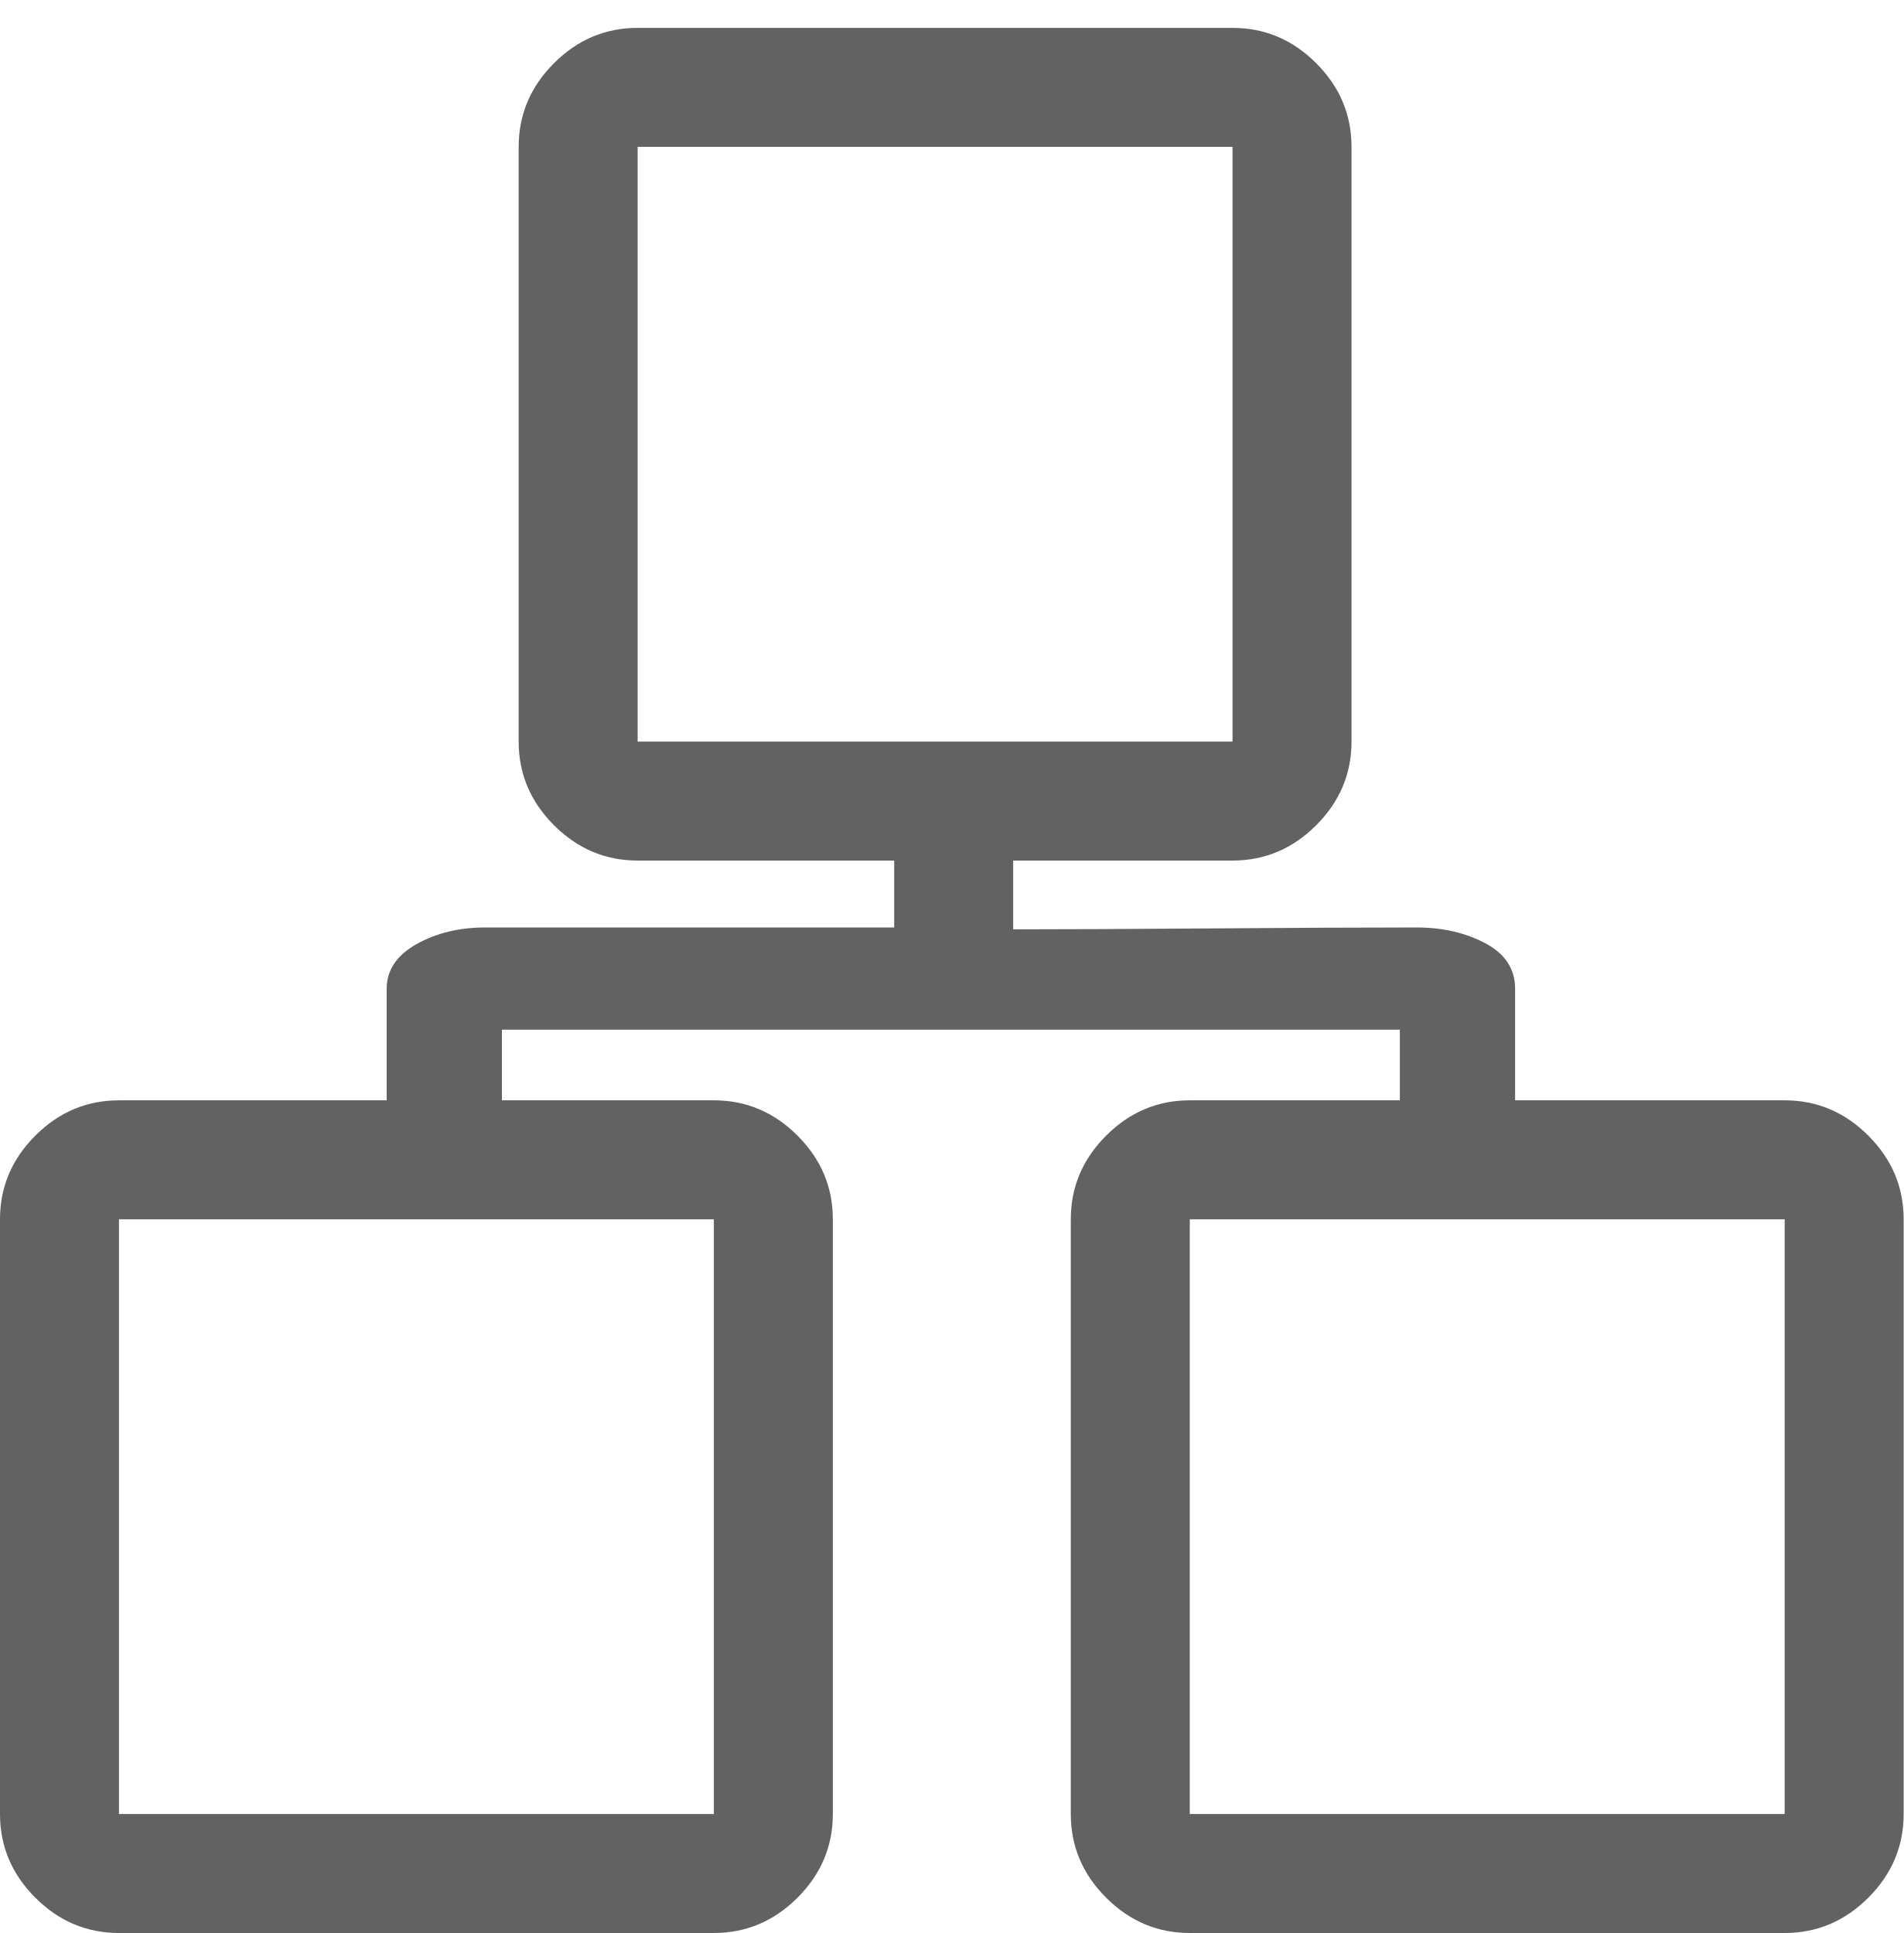
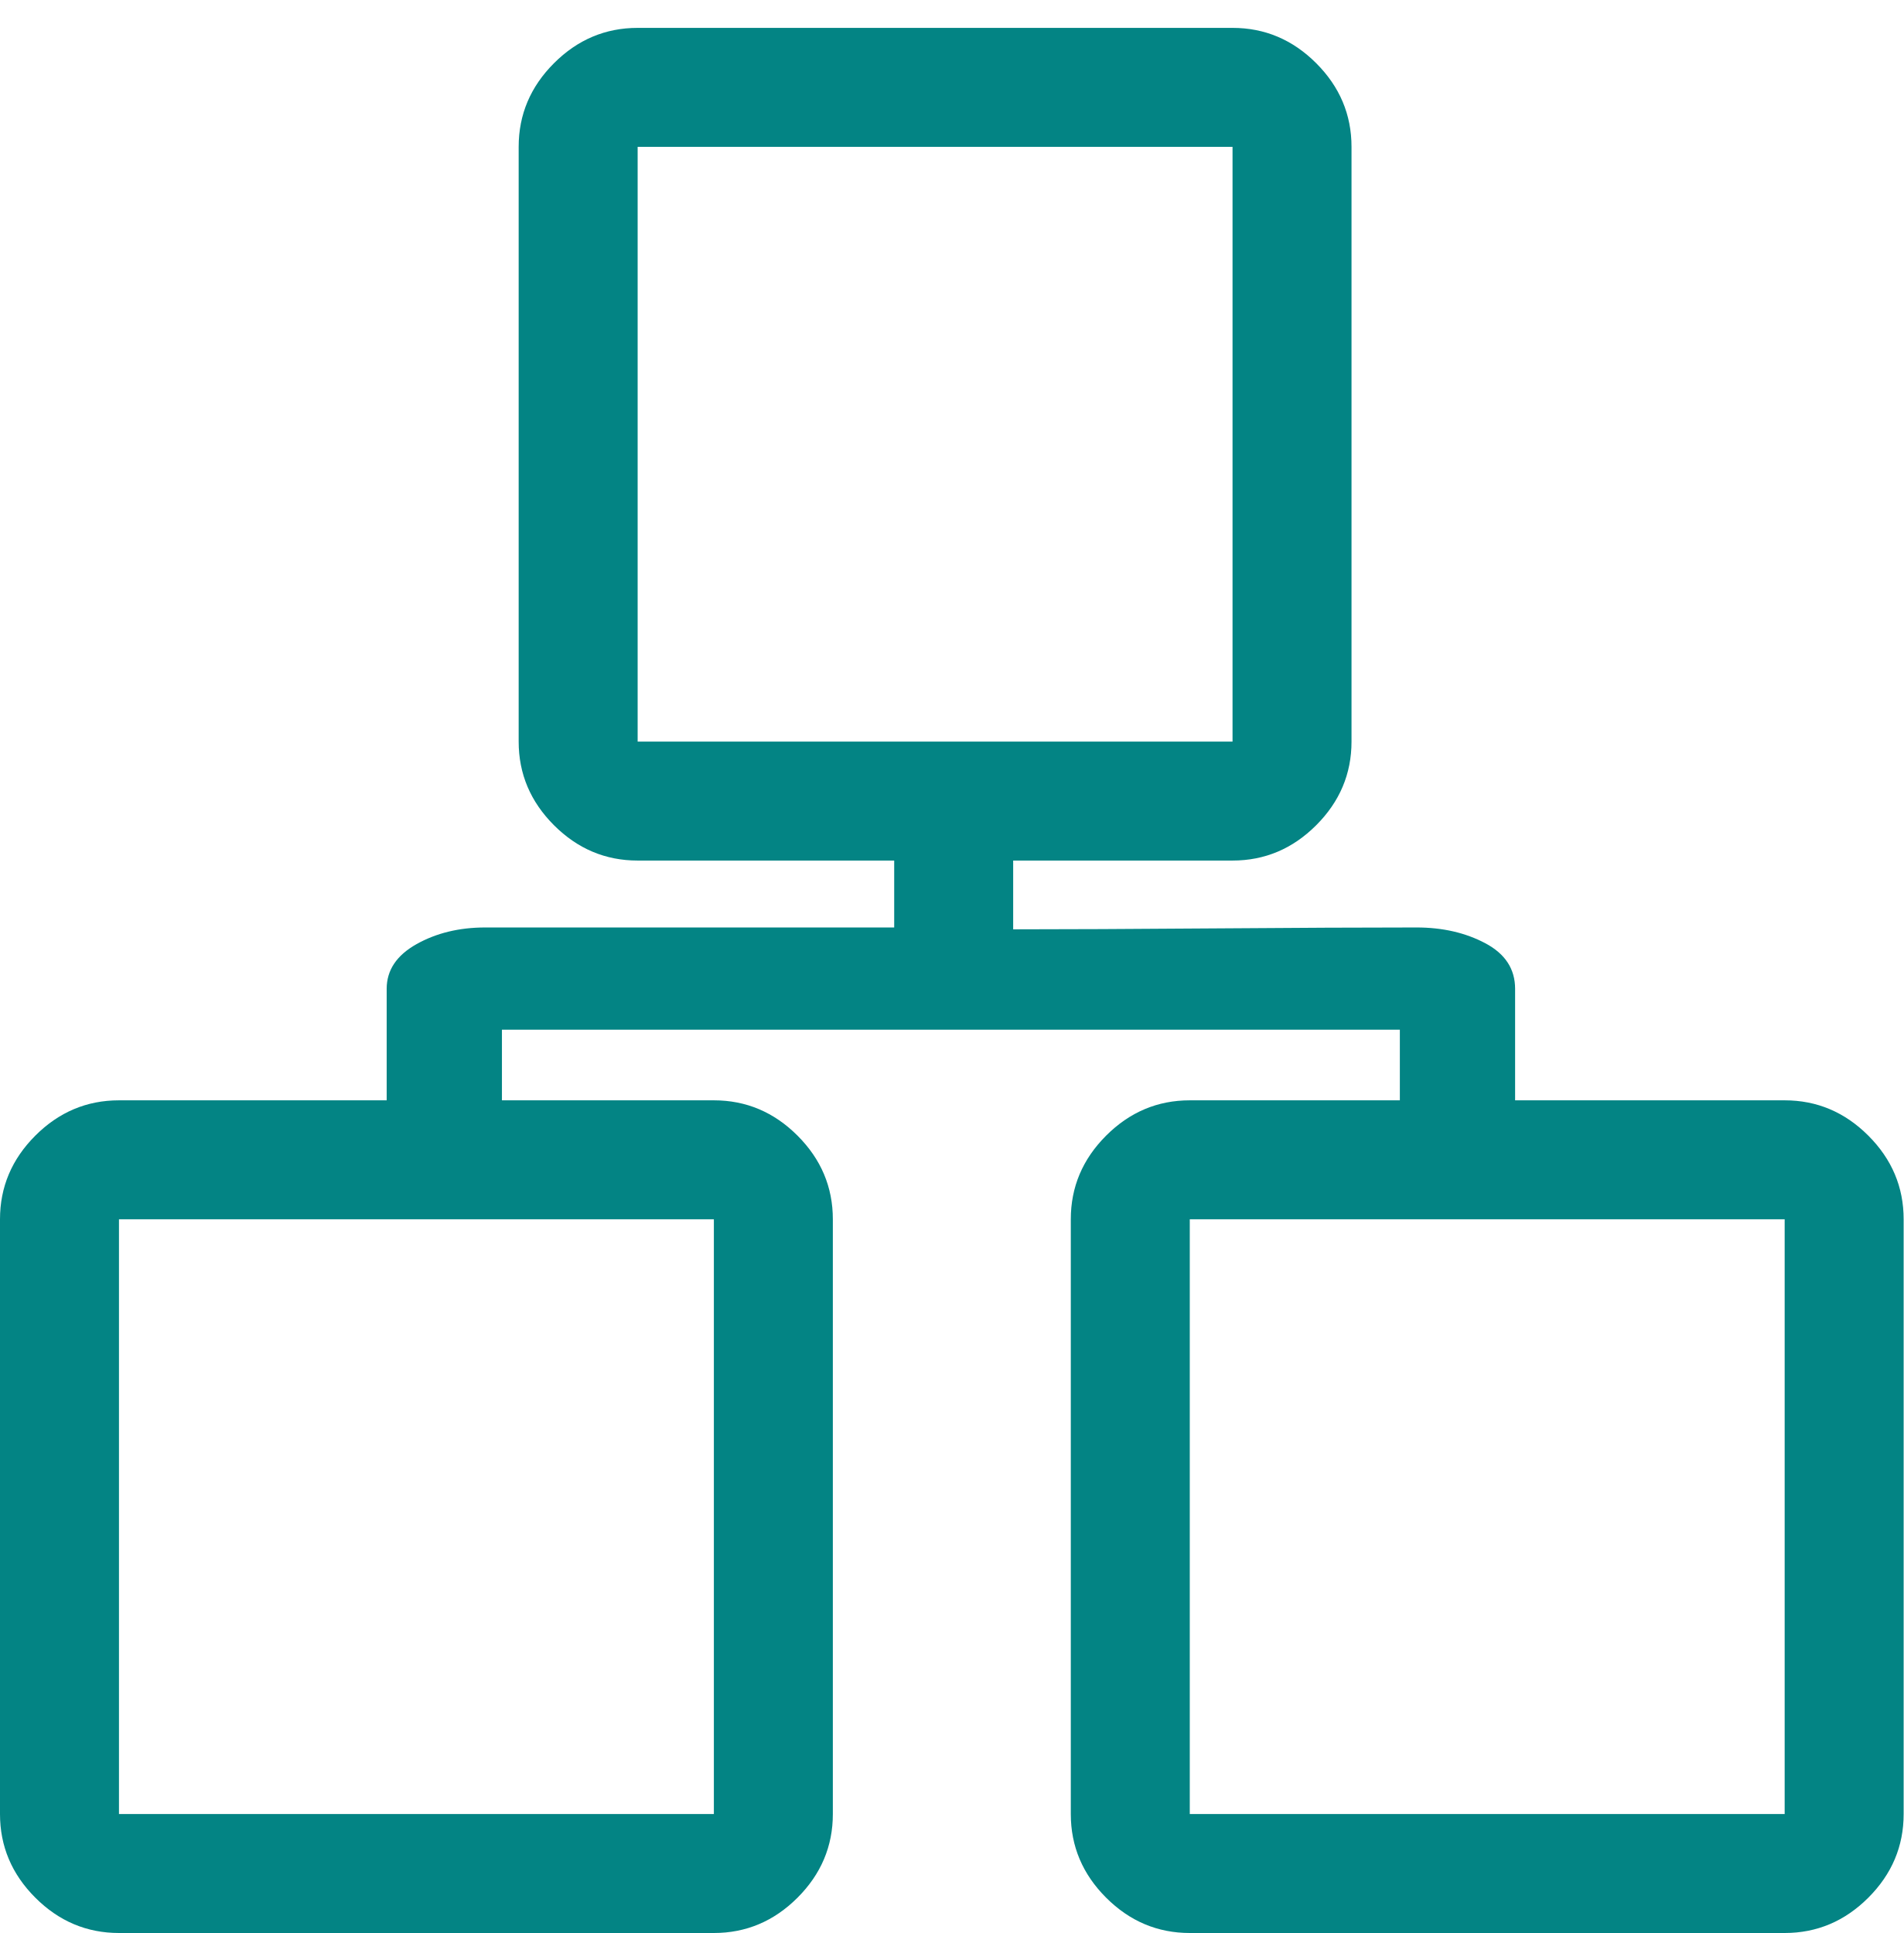
<svg xmlns="http://www.w3.org/2000/svg" width="1024" height="1040" style="-ms-transform:rotate(360deg);-webkit-transform:rotate(360deg)" transform="rotate(360)">
-   <path d="M815 592h145q26 0 45 19t19 45v320q0 26-19 45t-45 19H640q-26 0-45-19t-19-45V656q0-26 19-45t45-19h113v-38H270v38h114q26 0 45 19t19 45v320q0 26-19 45t-45 19H64q-26 0-45-19T0 976V656q0-26 19-45t45-19h144v-60q0-15 16-24t37-9h220v-36H343q-26 0-45-19t-19-45V79q0-26 19-45t45-19h320q26 0 45 19t19 45v320q0 26-19 45t-45 19H545v37q41 0 108-.5t109-.5q21 0 37 8.5t16 24.5v60zm145 64H640v320h320V656zM663 79H343v320h320V79zM384 656H64v320h320V656z" fill="#626262" />
+   <path d="M815 592h145q26 0 45 19t19 45v320q0 26-19 45t-45 19H640q-26 0-45-19t-19-45V656q0-26 19-45t45-19h113v-38H270v38h114q26 0 45 19t19 45v320q0 26-19 45t-45 19H64q-26 0-45-19T0 976V656q0-26 19-45t45-19h144v-60q0-15 16-24t37-9h220v-36H343q-26 0-45-19t-19-45V79q0-26 19-45t45-19h320q26 0 45 19t19 45v320q0 26-19 45t-45 19H545v37q41 0 108-.5t109-.5q21 0 37 8.5t16 24.5v60zm145 64H640v320h320V656zM663 79H343v320h320V79zM384 656H64v320h320V656z" fill="#038484" />
  <path fill="rgba(0, 0, 0, 0)" d="M0 0h1024v1040H0z" />
</svg>
